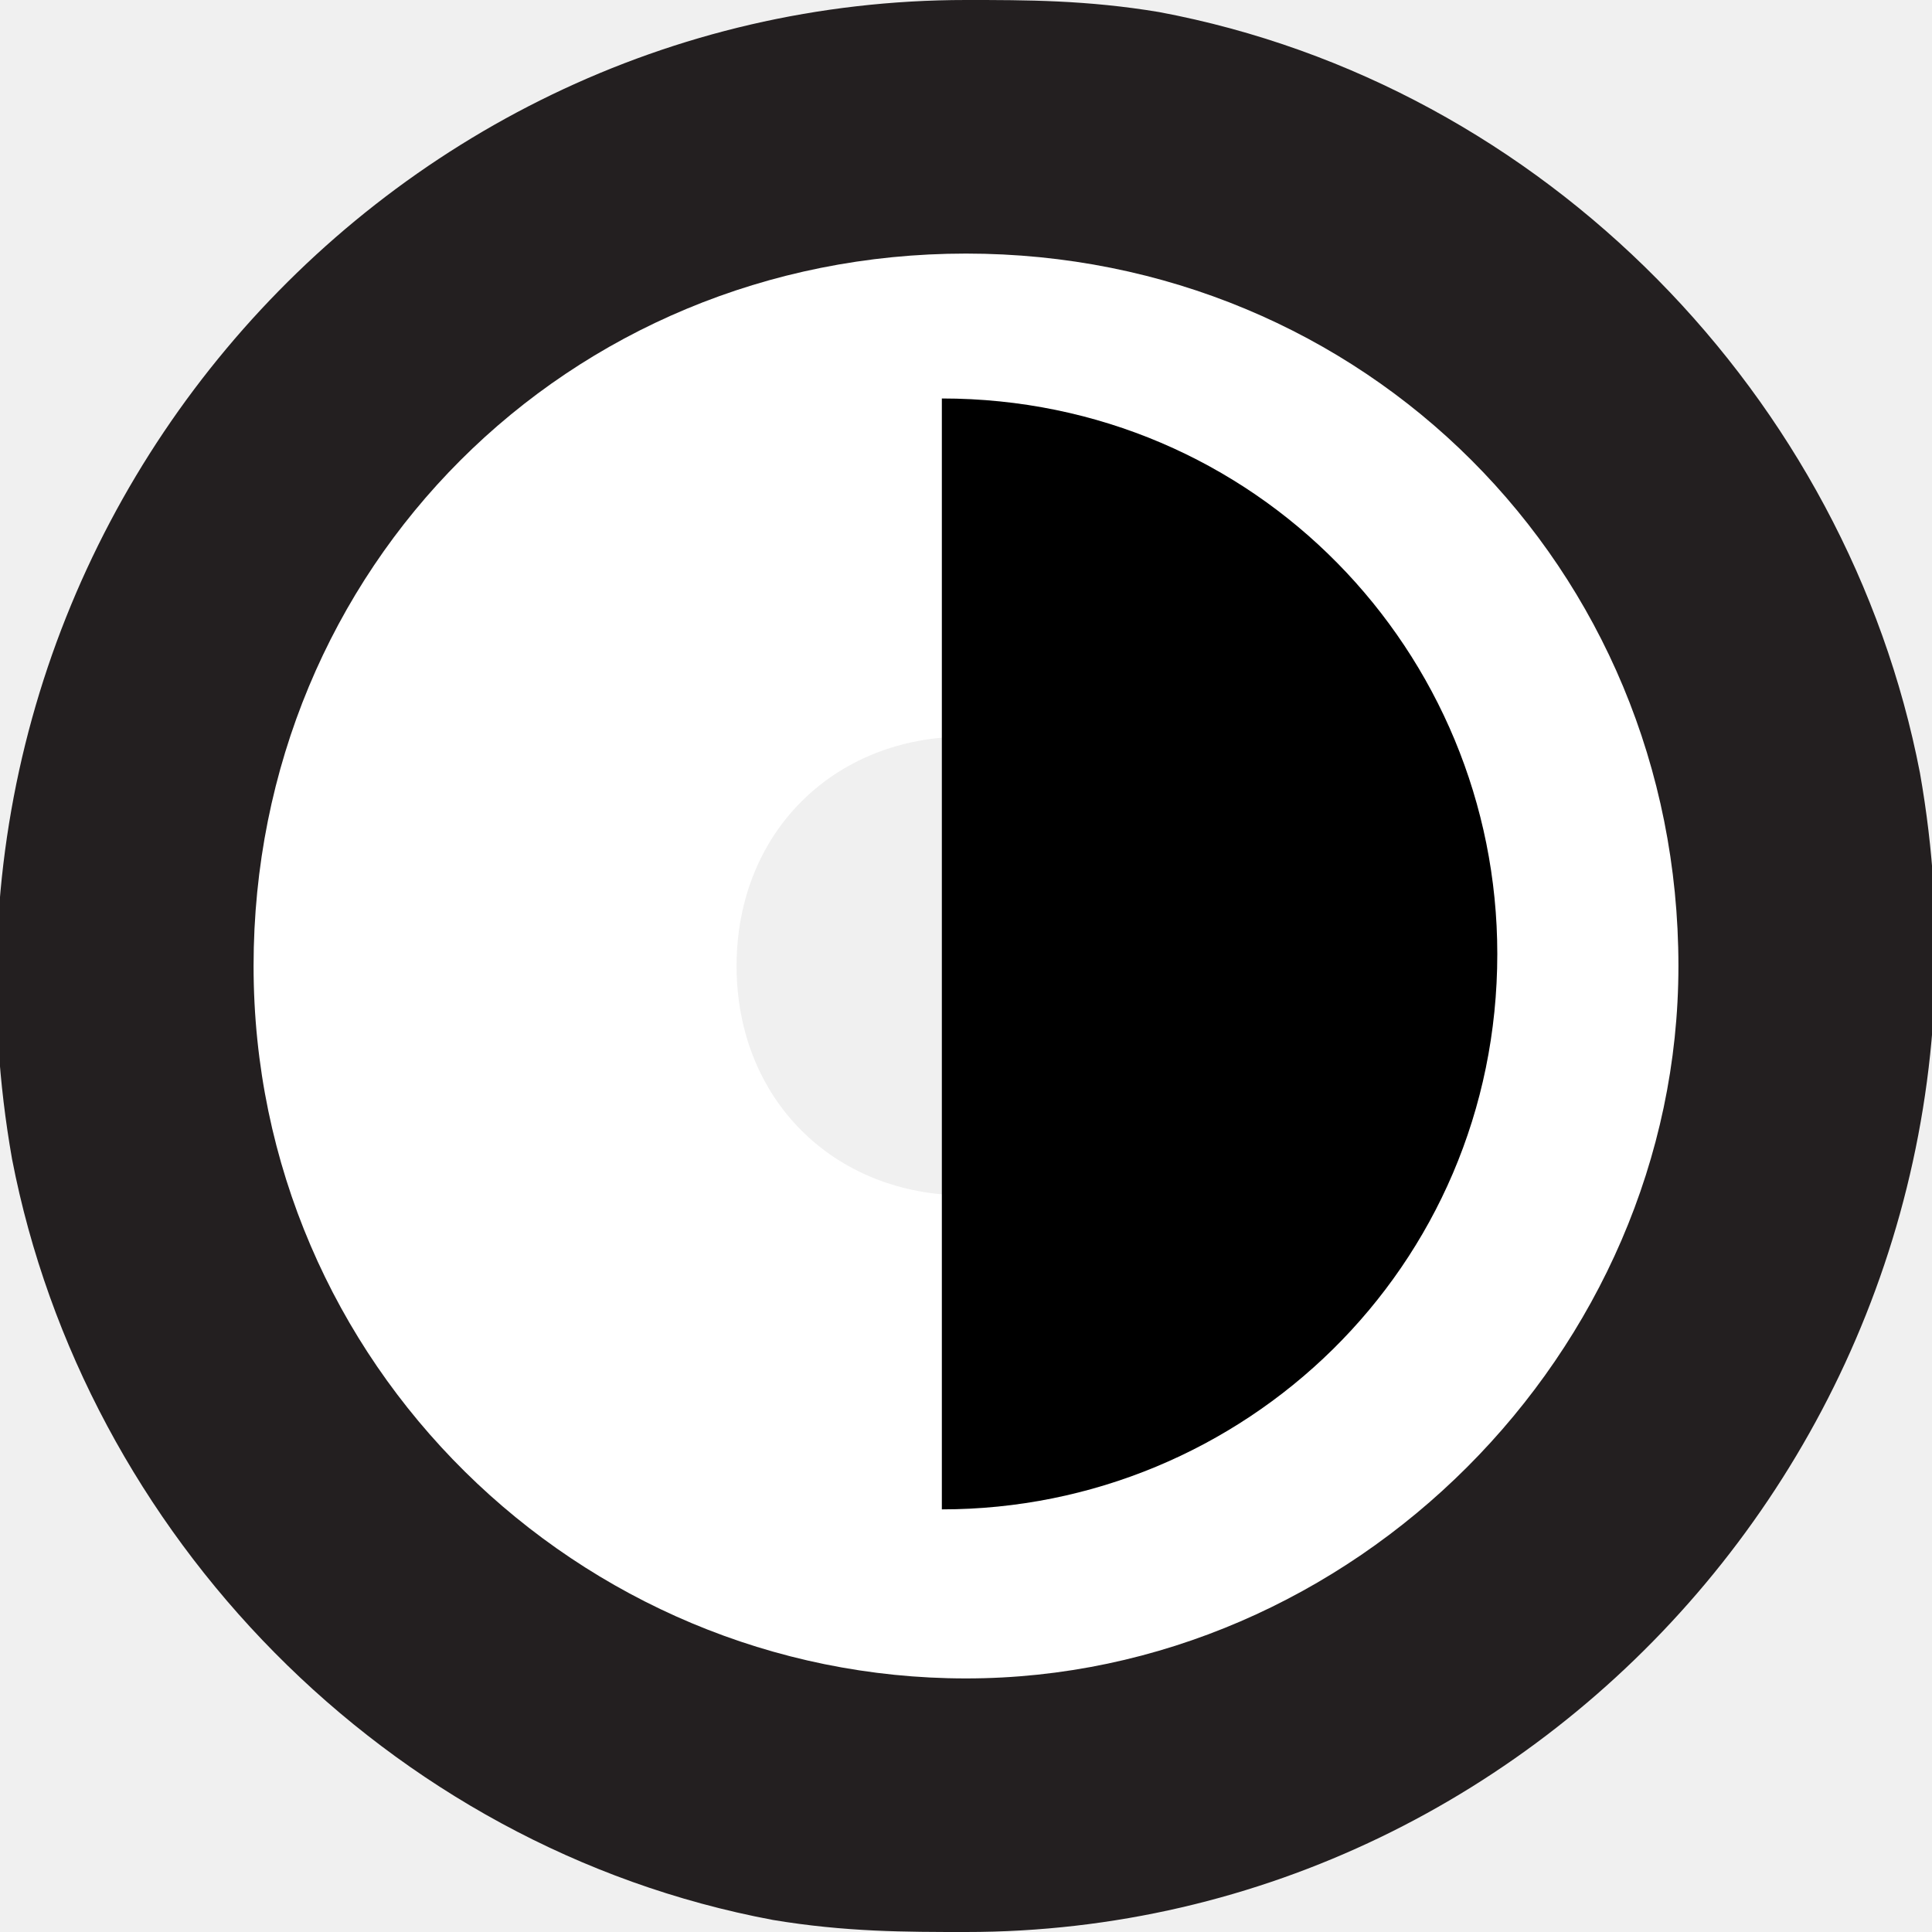
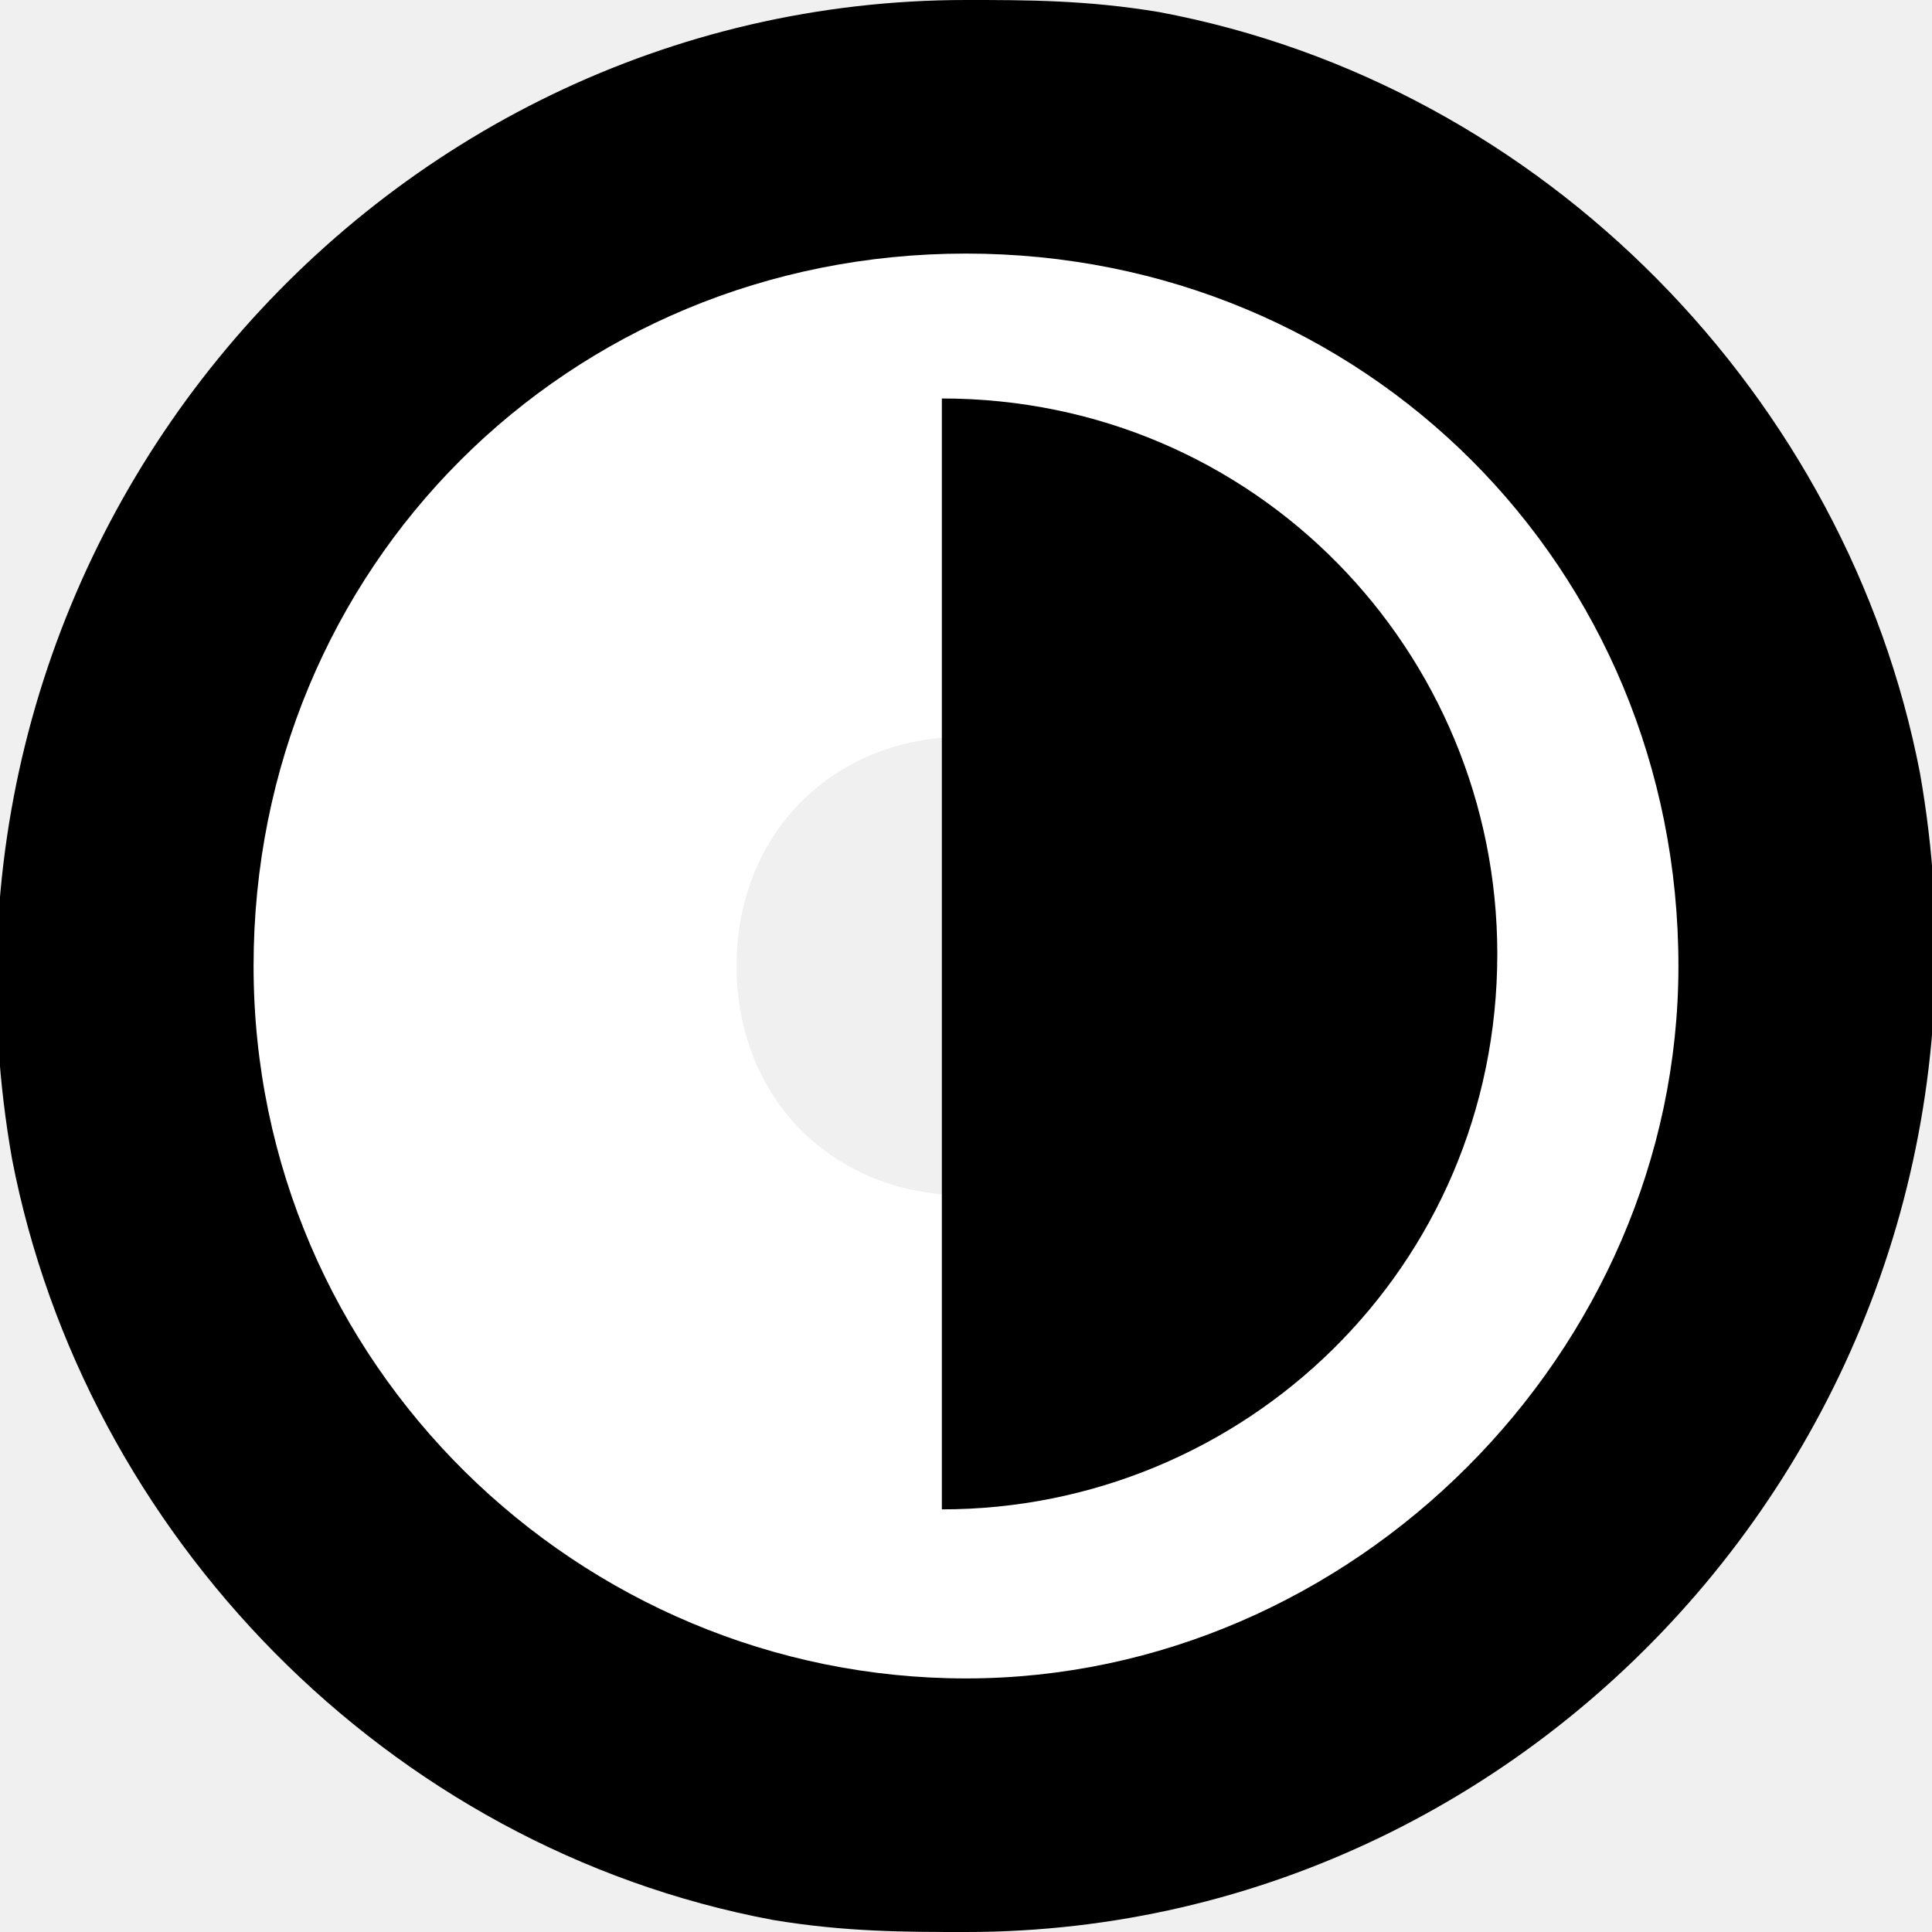
<svg xmlns="http://www.w3.org/2000/svg" id="Layer_1" viewBox="0 0 16 16">
-   <path fill="#231F20" d="M8 4c.3 0 .5 0 .8.1 1.5.3 2.8 1.6 3.1 3.1.3 1.7-.4 2.8-.8 3.4-.8.9-1.9 1.4-3.1 1.4-.3 0-.5 0-.8-.1-1.5-.3-2.8-1.6-3.1-3.1-.3-1.6.4-2.8.8-3.3C5.7 4.5 6.8 4 8 4m0-4C3.1 0-.8 4.5.1 9.6c.6 3.1 3.1 5.7 6.3 6.3.6.1 1.1.1 1.6.1 4.9 0 8.8-4.5 7.9-9.6C15.3 3.3 12.8.7 9.6.1 9 0 8.5 0 8 0z" />
+   <path d="M8 4c.3 0 .5 0 .8.1 1.5.3 2.8 1.6 3.1 3.1.3 1.7-.4 2.8-.8 3.4-.8.9-1.9 1.4-3.1 1.4-.3 0-.5 0-.8-.1-1.5-.3-2.8-1.6-3.1-3.1-.3-1.6.4-2.8.8-3.3C5.7 4.5 6.8 4 8 4m0-4C3.1 0-.8 4.5.1 9.6c.6 3.1 3.1 5.7 6.3 6.3.6.1 1.1.1 1.6.1 4.9 0 8.8-4.5 7.9-9.6C15.3 3.3 12.8.7 9.6.1 9 0 8.5 0 8 0z" />
  <path fill="#FFF" d="M8 6.1c1.1 0 1.9.9 1.9 1.9S9.1 9.9 8 9.9 6.1 9.1 6.1 8 6.9 6.1 8 6.1m0-4C4.7 2.1 2.1 4.7 2.1 8c0 3.3 2.7 5.9 5.9 5.9s5.9-2.7 5.9-5.9c0-3.3-2.6-5.9-5.9-5.9z" />
  <path d="M7.8 12.5c2.5 0 4.6-2 4.6-4.6 0-2.5-2-4.6-4.6-4.6" />
</svg>
